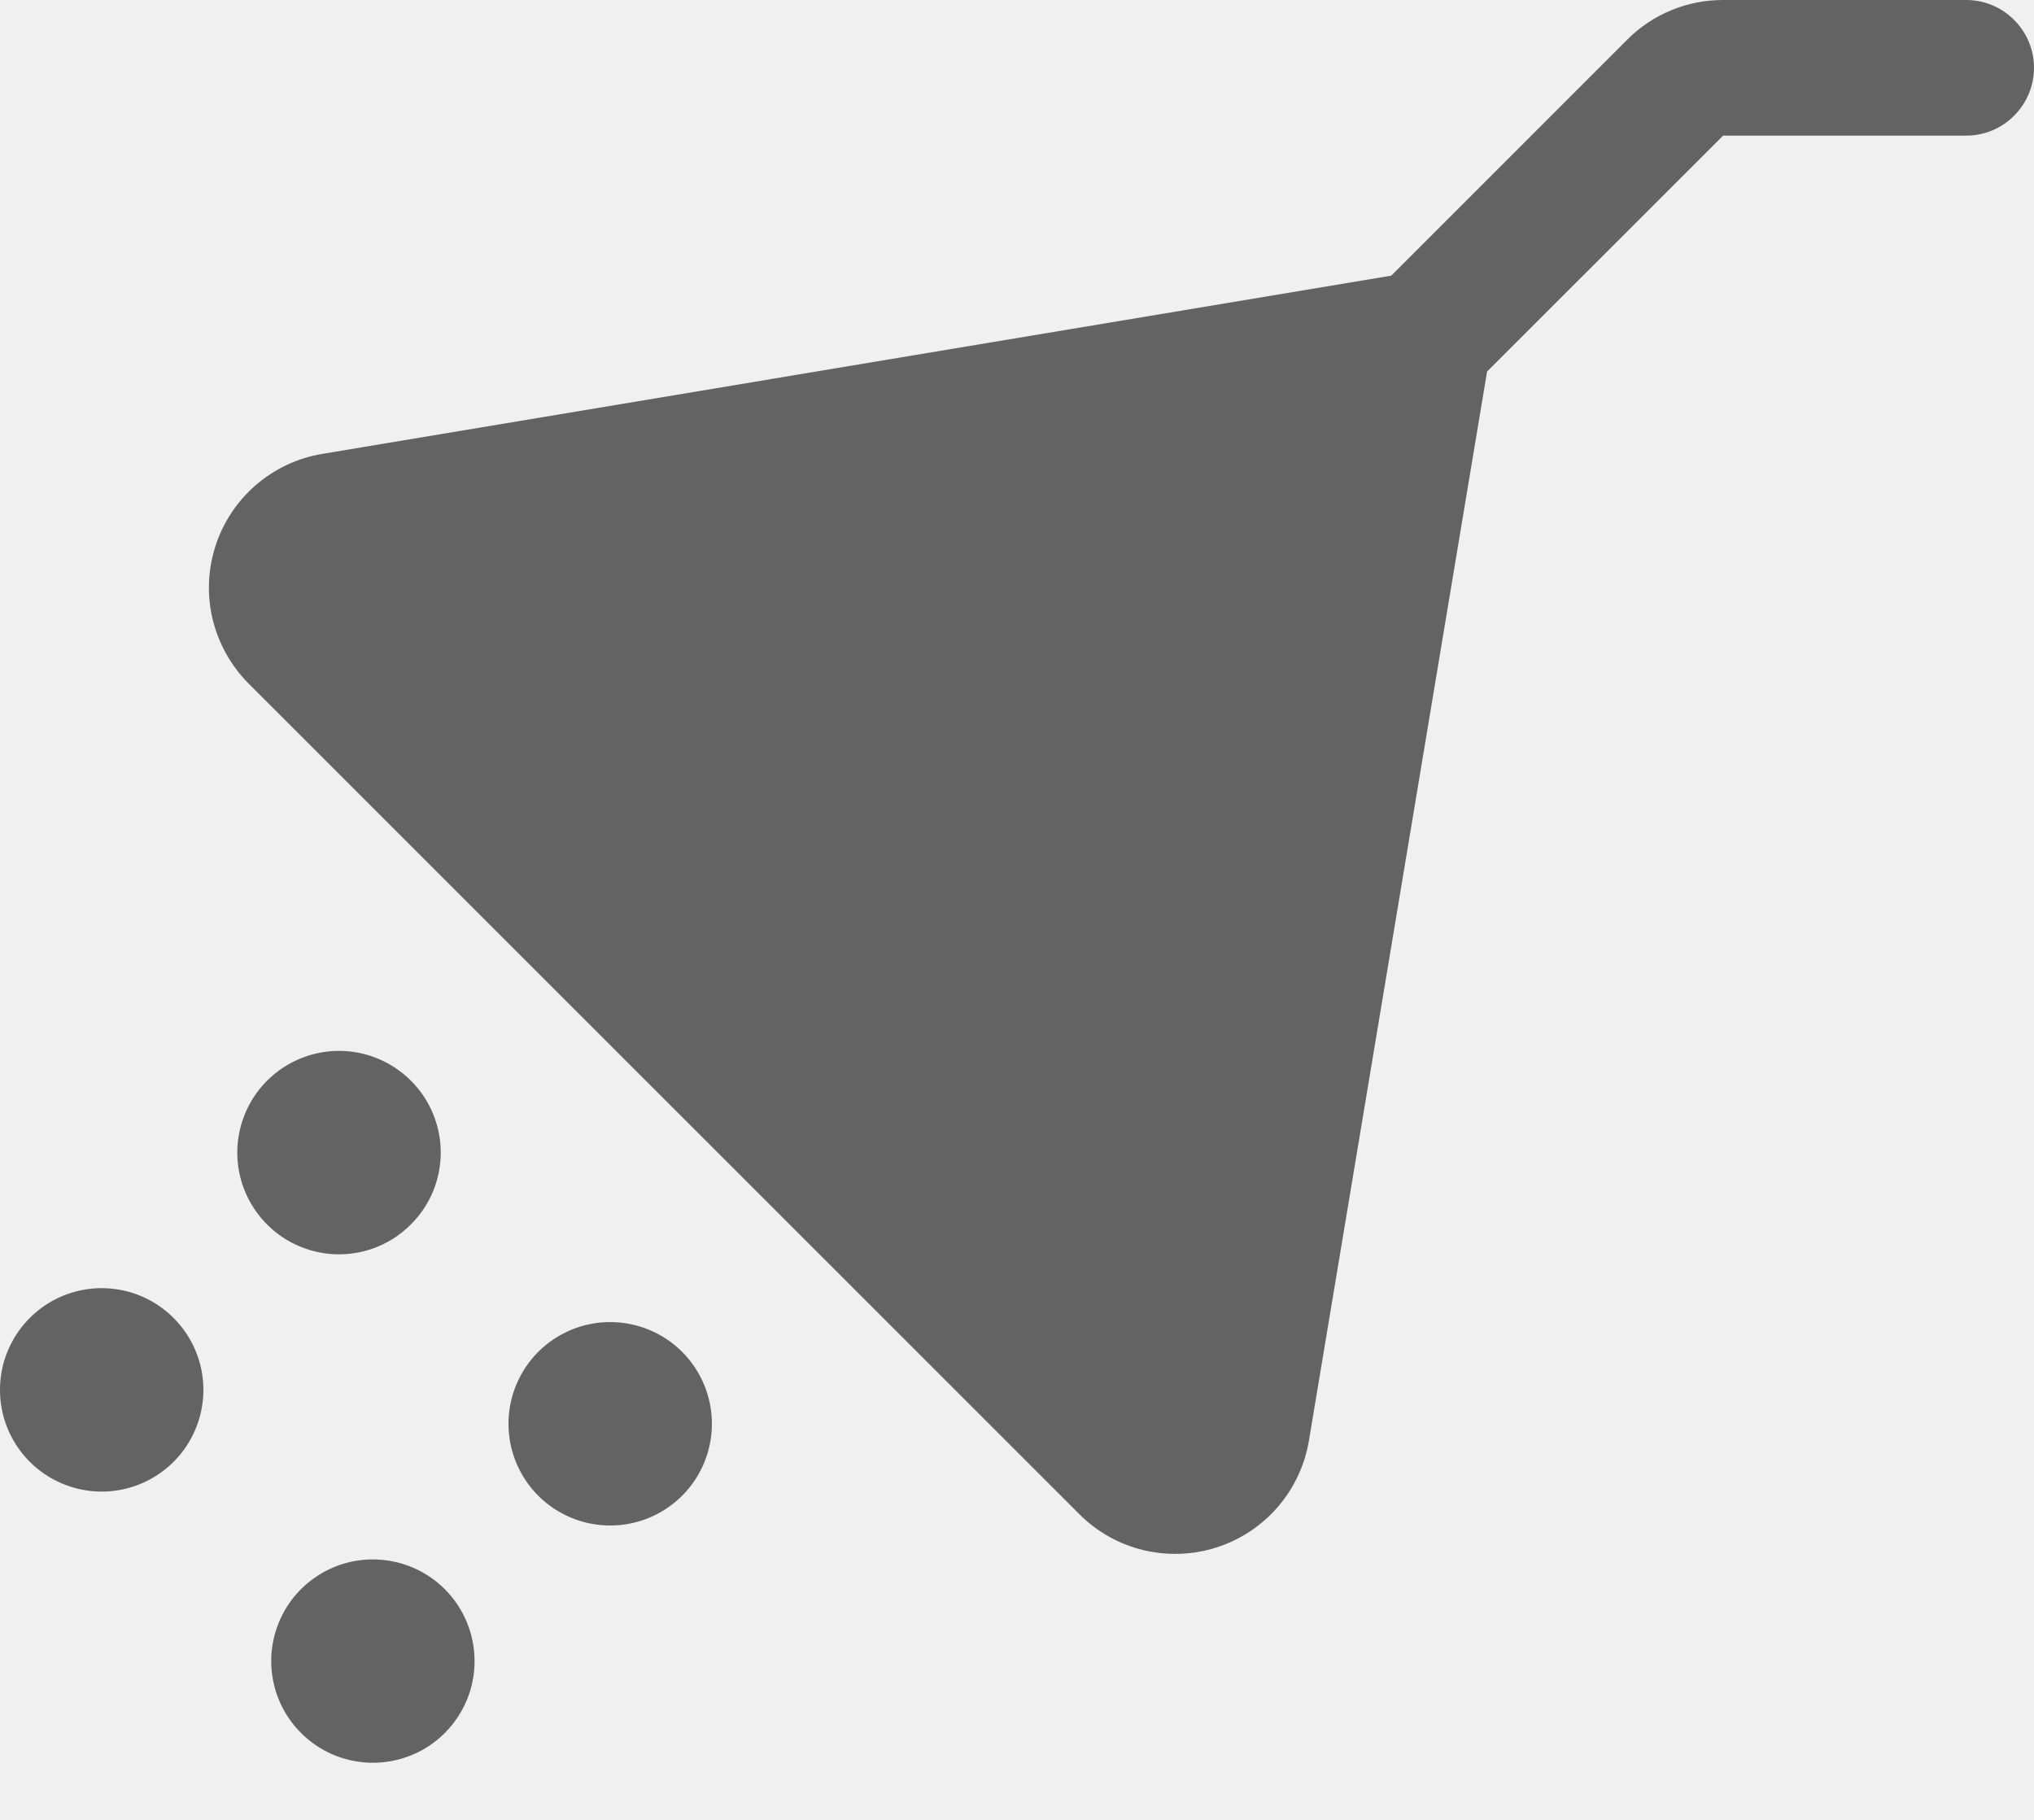
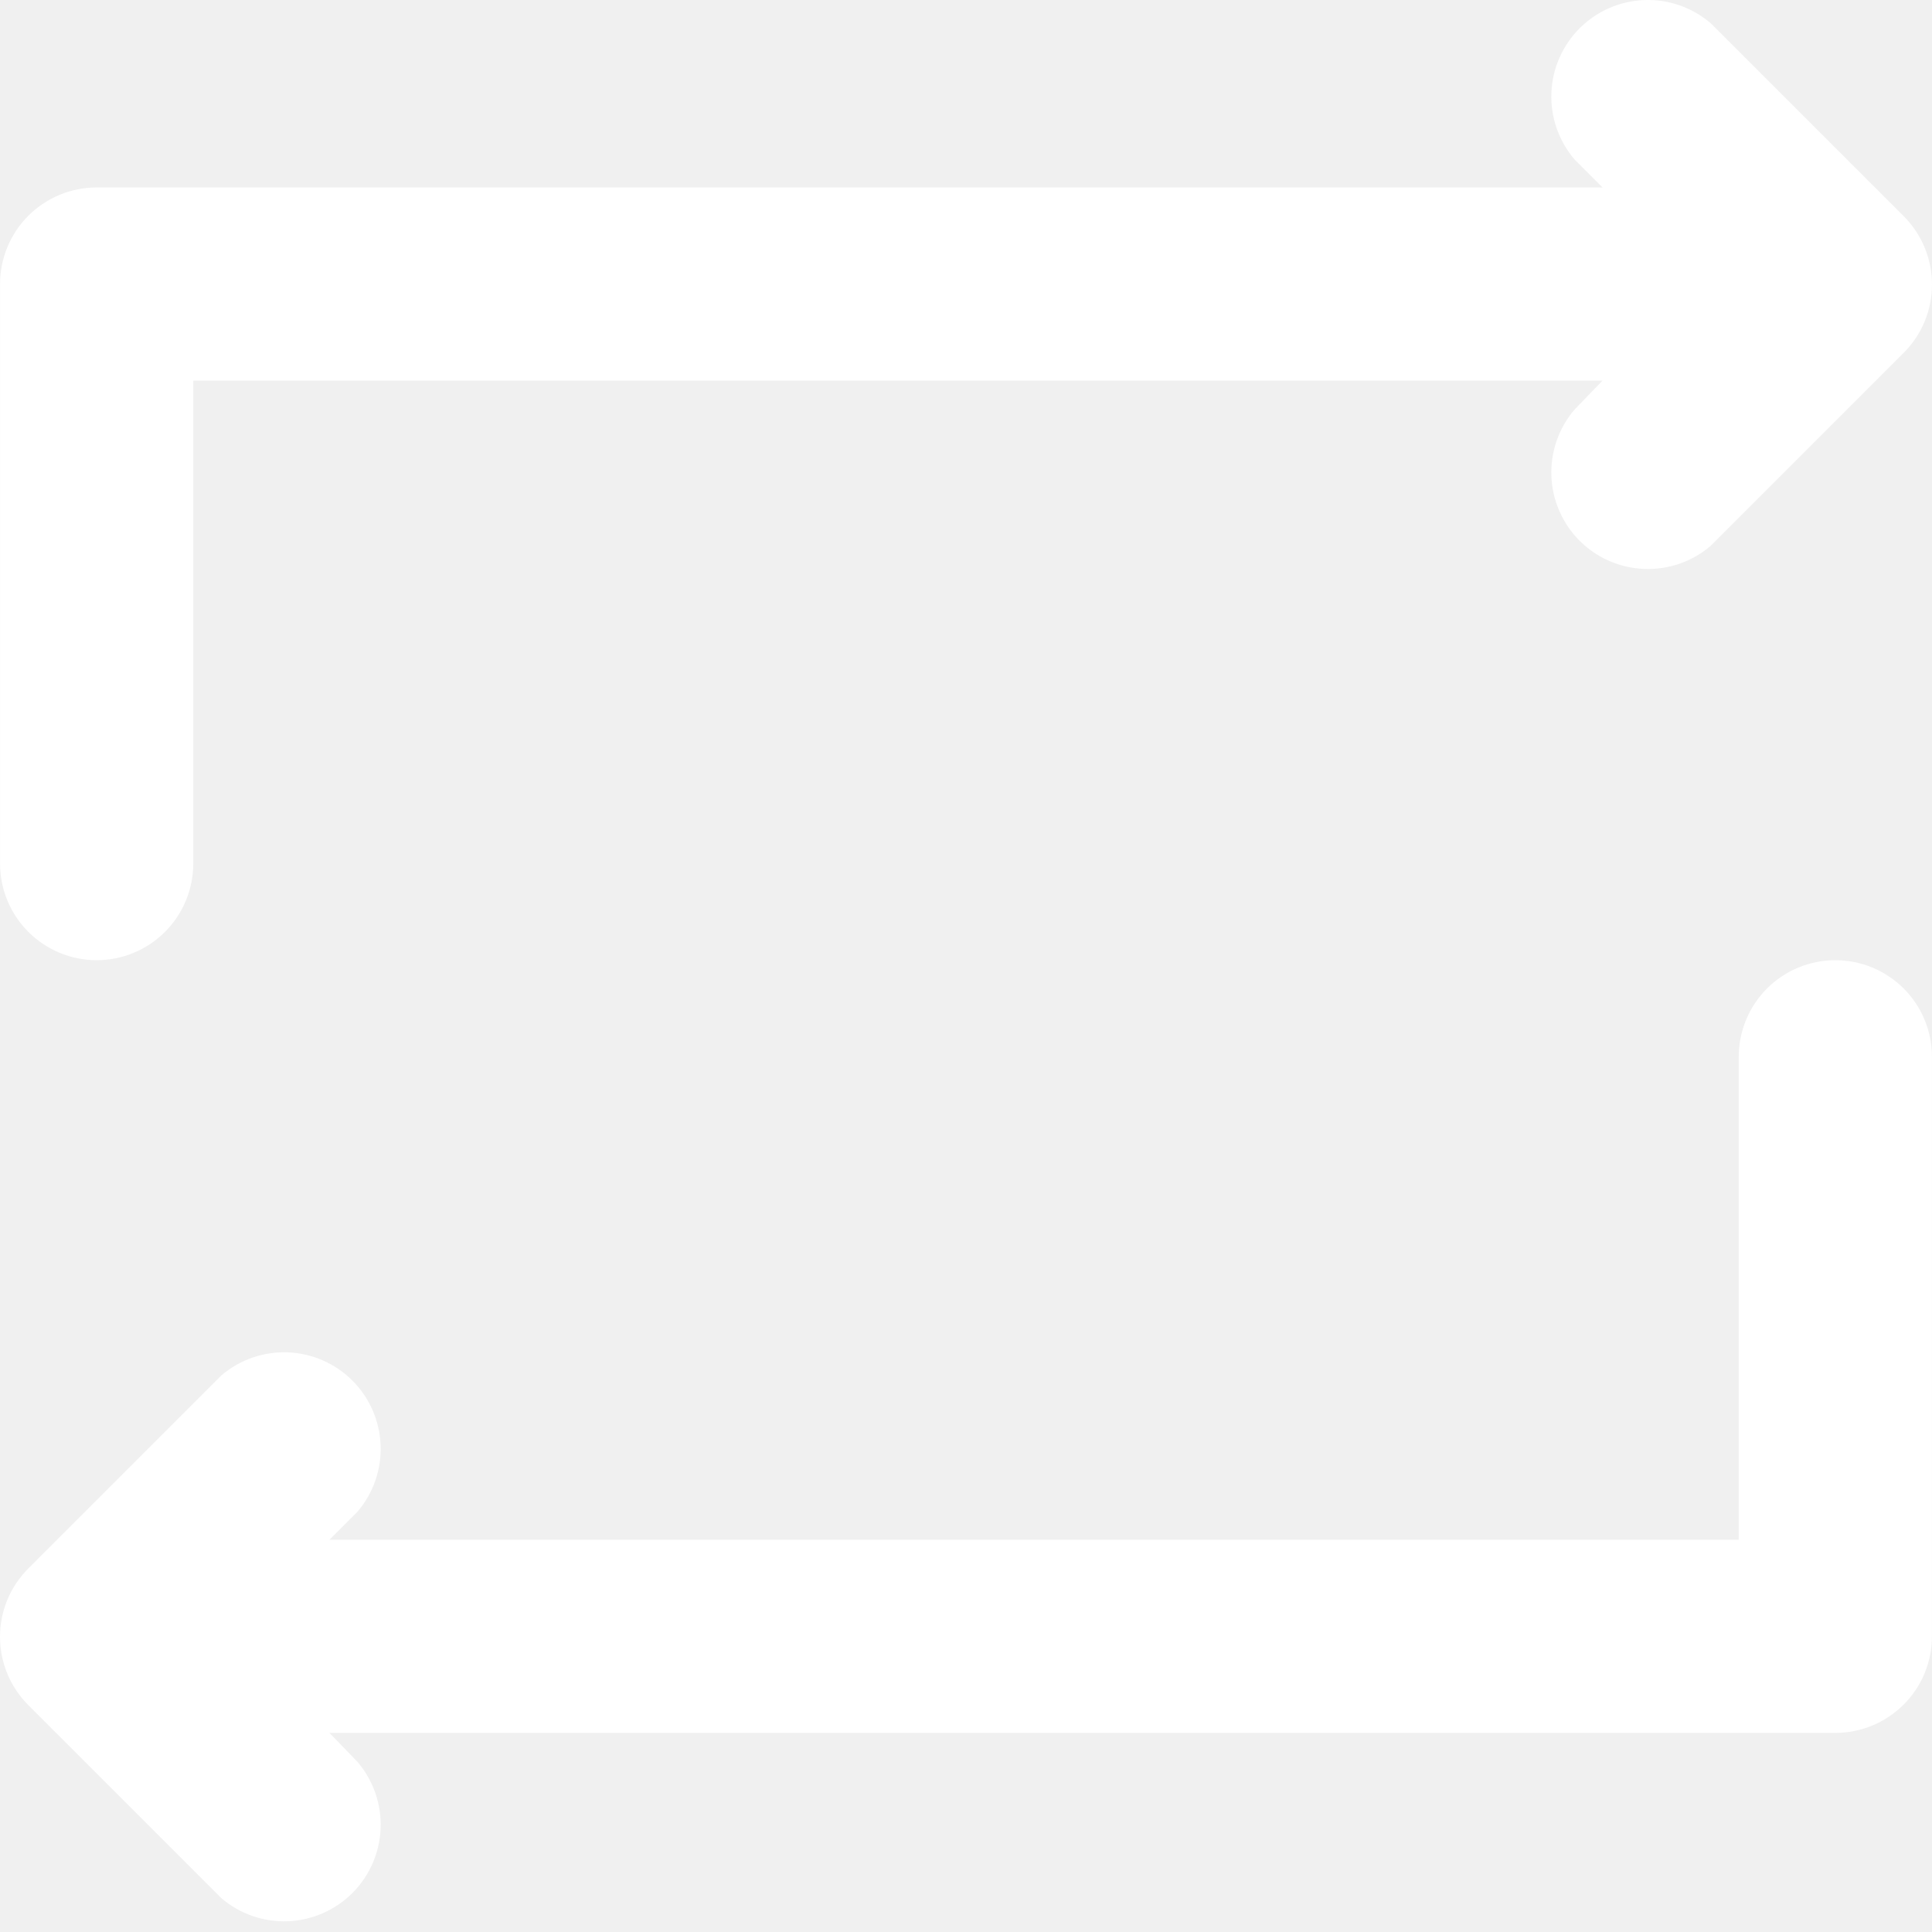
- <svg xmlns="http://www.w3.org/2000/svg" width="19" height="17" viewBox="0 0 19 17" fill="none">
-   <path d="M4.433 15.517C4.433 15.705 4.378 15.888 4.273 16.044C4.169 16.201 4.02 16.323 3.847 16.394C3.673 16.466 3.482 16.485 3.298 16.448C3.114 16.412 2.944 16.321 2.812 16.188C2.679 16.056 2.588 15.886 2.552 15.702C2.515 15.518 2.534 15.327 2.606 15.153C2.678 14.979 2.799 14.831 2.956 14.727C3.112 14.622 3.295 14.567 3.483 14.567C3.735 14.567 3.977 14.667 4.155 14.845C4.333 15.023 4.433 15.265 4.433 15.517ZM5.7 12.35C5.512 12.35 5.328 12.406 5.172 12.51C5.016 12.614 4.894 12.763 4.822 12.937C4.75 13.11 4.732 13.301 4.768 13.485C4.805 13.67 4.895 13.839 5.028 13.972C5.161 14.105 5.33 14.195 5.515 14.232C5.699 14.268 5.89 14.25 6.064 14.178C6.237 14.106 6.386 13.984 6.49 13.828C6.594 13.672 6.65 13.488 6.65 13.3C6.65 13.048 6.55 12.806 6.372 12.628C6.194 12.45 5.952 12.35 5.7 12.35ZM0.95 12.033C0.762 12.033 0.578 12.089 0.422 12.193C0.266 12.298 0.144 12.446 0.072 12.62C0 12.793 -0.018 12.984 0.018 13.169C0.055 13.353 0.145 13.522 0.278 13.655C0.411 13.788 0.58 13.878 0.765 13.915C0.949 13.952 1.14 13.933 1.314 13.861C1.487 13.789 1.636 13.667 1.74 13.511C1.844 13.355 1.9 13.171 1.9 12.983C1.9 12.731 1.8 12.49 1.622 12.312C1.444 12.133 1.202 12.033 0.95 12.033ZM4.117 10.767C4.117 10.579 4.061 10.395 3.957 10.239C3.852 10.083 3.704 9.961 3.53 9.889C3.357 9.817 3.166 9.798 2.981 9.835C2.797 9.872 2.628 9.962 2.495 10.095C2.362 10.228 2.272 10.397 2.235 10.581C2.198 10.766 2.217 10.957 2.289 11.13C2.361 11.304 2.483 11.452 2.639 11.557C2.795 11.661 2.979 11.717 3.167 11.717C3.419 11.717 3.66 11.617 3.838 11.438C4.017 11.26 4.117 11.019 4.117 10.767ZM18.367 4.74964e-06H16.096C15.929 -0 15.764 0.032 15.611 0.096C15.457 0.159 15.317 0.253 15.2 0.371L12.996 2.575L3.01 4.24C2.78 4.278 2.566 4.379 2.39 4.531C2.214 4.683 2.083 4.881 2.012 5.103C1.941 5.324 1.932 5.561 1.987 5.787C2.042 6.013 2.158 6.22 2.322 6.385L10.082 14.144C10.246 14.309 10.453 14.425 10.679 14.48C10.906 14.534 11.143 14.526 11.364 14.455C11.586 14.384 11.784 14.253 11.936 14.077C12.088 13.901 12.189 13.686 12.227 13.457L13.891 3.471V3.471L16.096 1.267H18.367C18.535 1.267 18.696 1.2 18.814 1.081C18.933 0.962 19 0.801 19 0.633C19 0.465 18.933 0.304 18.814 0.186C18.696 0.067 18.535 4.74964e-06 18.367 4.74964e-06Z" fill="#636363" />
+ <svg xmlns="http://www.w3.org/2000/svg" width="34" height="34" viewBox="0 0 34 34" fill="none">
+   <path d="M0.001 15.198V4.998C0.001 4.548 0.18 4.115 0.499 3.796C0.818 3.478 1.25 3.299 1.701 3.299H28.202L27.709 2.806C27.431 2.48 27.285 2.062 27.302 1.634C27.318 1.206 27.496 0.801 27.798 0.498C28.101 0.195 28.507 0.018 28.935 0.001C29.363 -0.015 29.781 0.13 30.106 0.409L33.506 3.808C33.822 4.127 34 4.558 34 5.007C34 5.456 33.822 5.887 33.506 6.205L30.106 9.605C29.781 9.884 29.363 10.029 28.935 10.012C28.507 9.996 28.101 9.819 27.798 9.516C27.496 9.213 27.318 8.807 27.302 8.38C27.285 7.952 27.431 7.533 27.709 7.208L28.202 6.698H3.401V15.198C3.401 15.648 3.222 16.081 2.903 16.4C2.584 16.718 2.152 16.898 1.701 16.898C1.25 16.898 0.818 16.718 0.499 16.4C0.18 16.081 0.001 15.648 0.001 15.198ZM32.299 16.898C31.848 16.898 31.416 17.077 31.097 17.395C30.778 17.714 30.599 18.146 30.599 18.597V27.097H5.798L6.291 26.604C6.569 26.279 6.715 25.86 6.698 25.432C6.682 25.005 6.504 24.599 6.202 24.296C5.899 23.993 5.493 23.816 5.065 23.799C4.638 23.783 4.219 23.928 3.894 24.207L0.494 27.607C0.178 27.925 0 28.356 0 28.805C0 29.254 0.178 29.685 0.494 30.003L3.894 33.403C4.219 33.682 4.638 33.827 5.065 33.811C5.493 33.794 5.899 33.617 6.202 33.314C6.504 33.011 6.682 32.605 6.698 32.178C6.715 31.75 6.569 31.331 6.291 31.006L5.798 30.496H32.299C32.75 30.496 33.182 30.317 33.501 29.998C33.82 29.68 33.999 29.247 33.999 28.797V18.597C33.999 18.146 33.82 17.714 33.501 17.395C33.182 17.077 32.75 16.898 32.299 16.898Z" fill="white" />
</svg>
